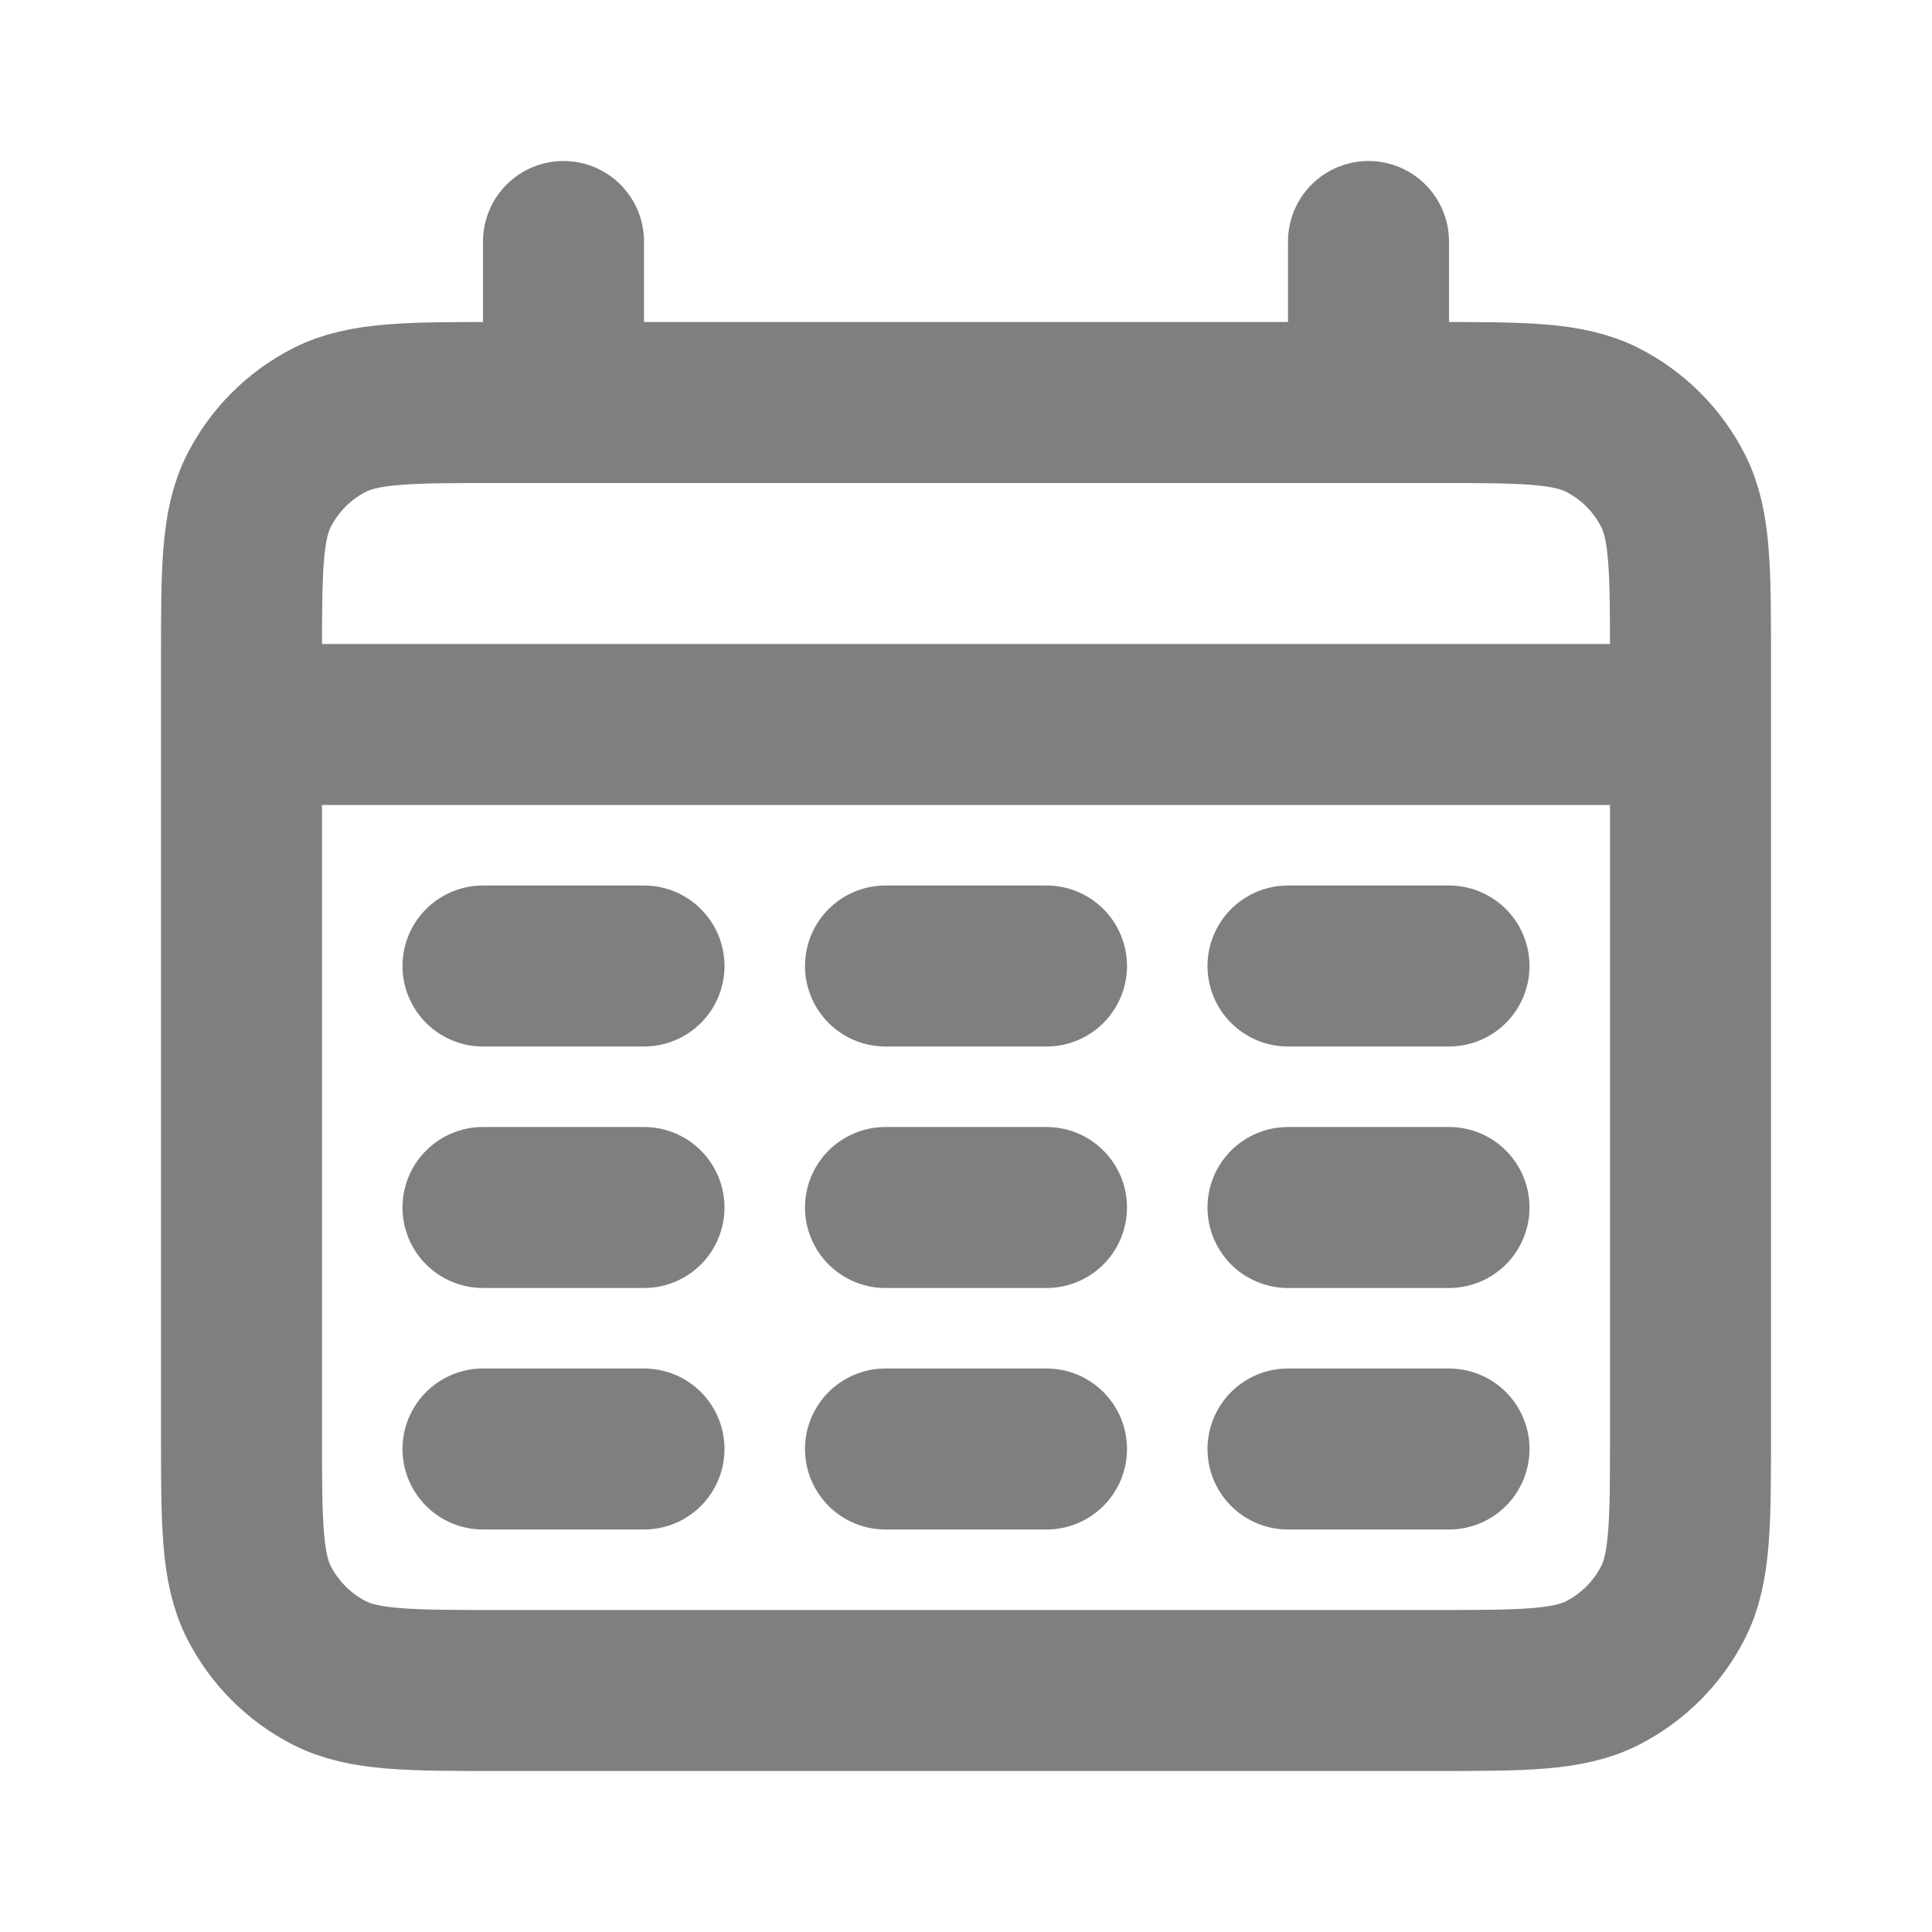
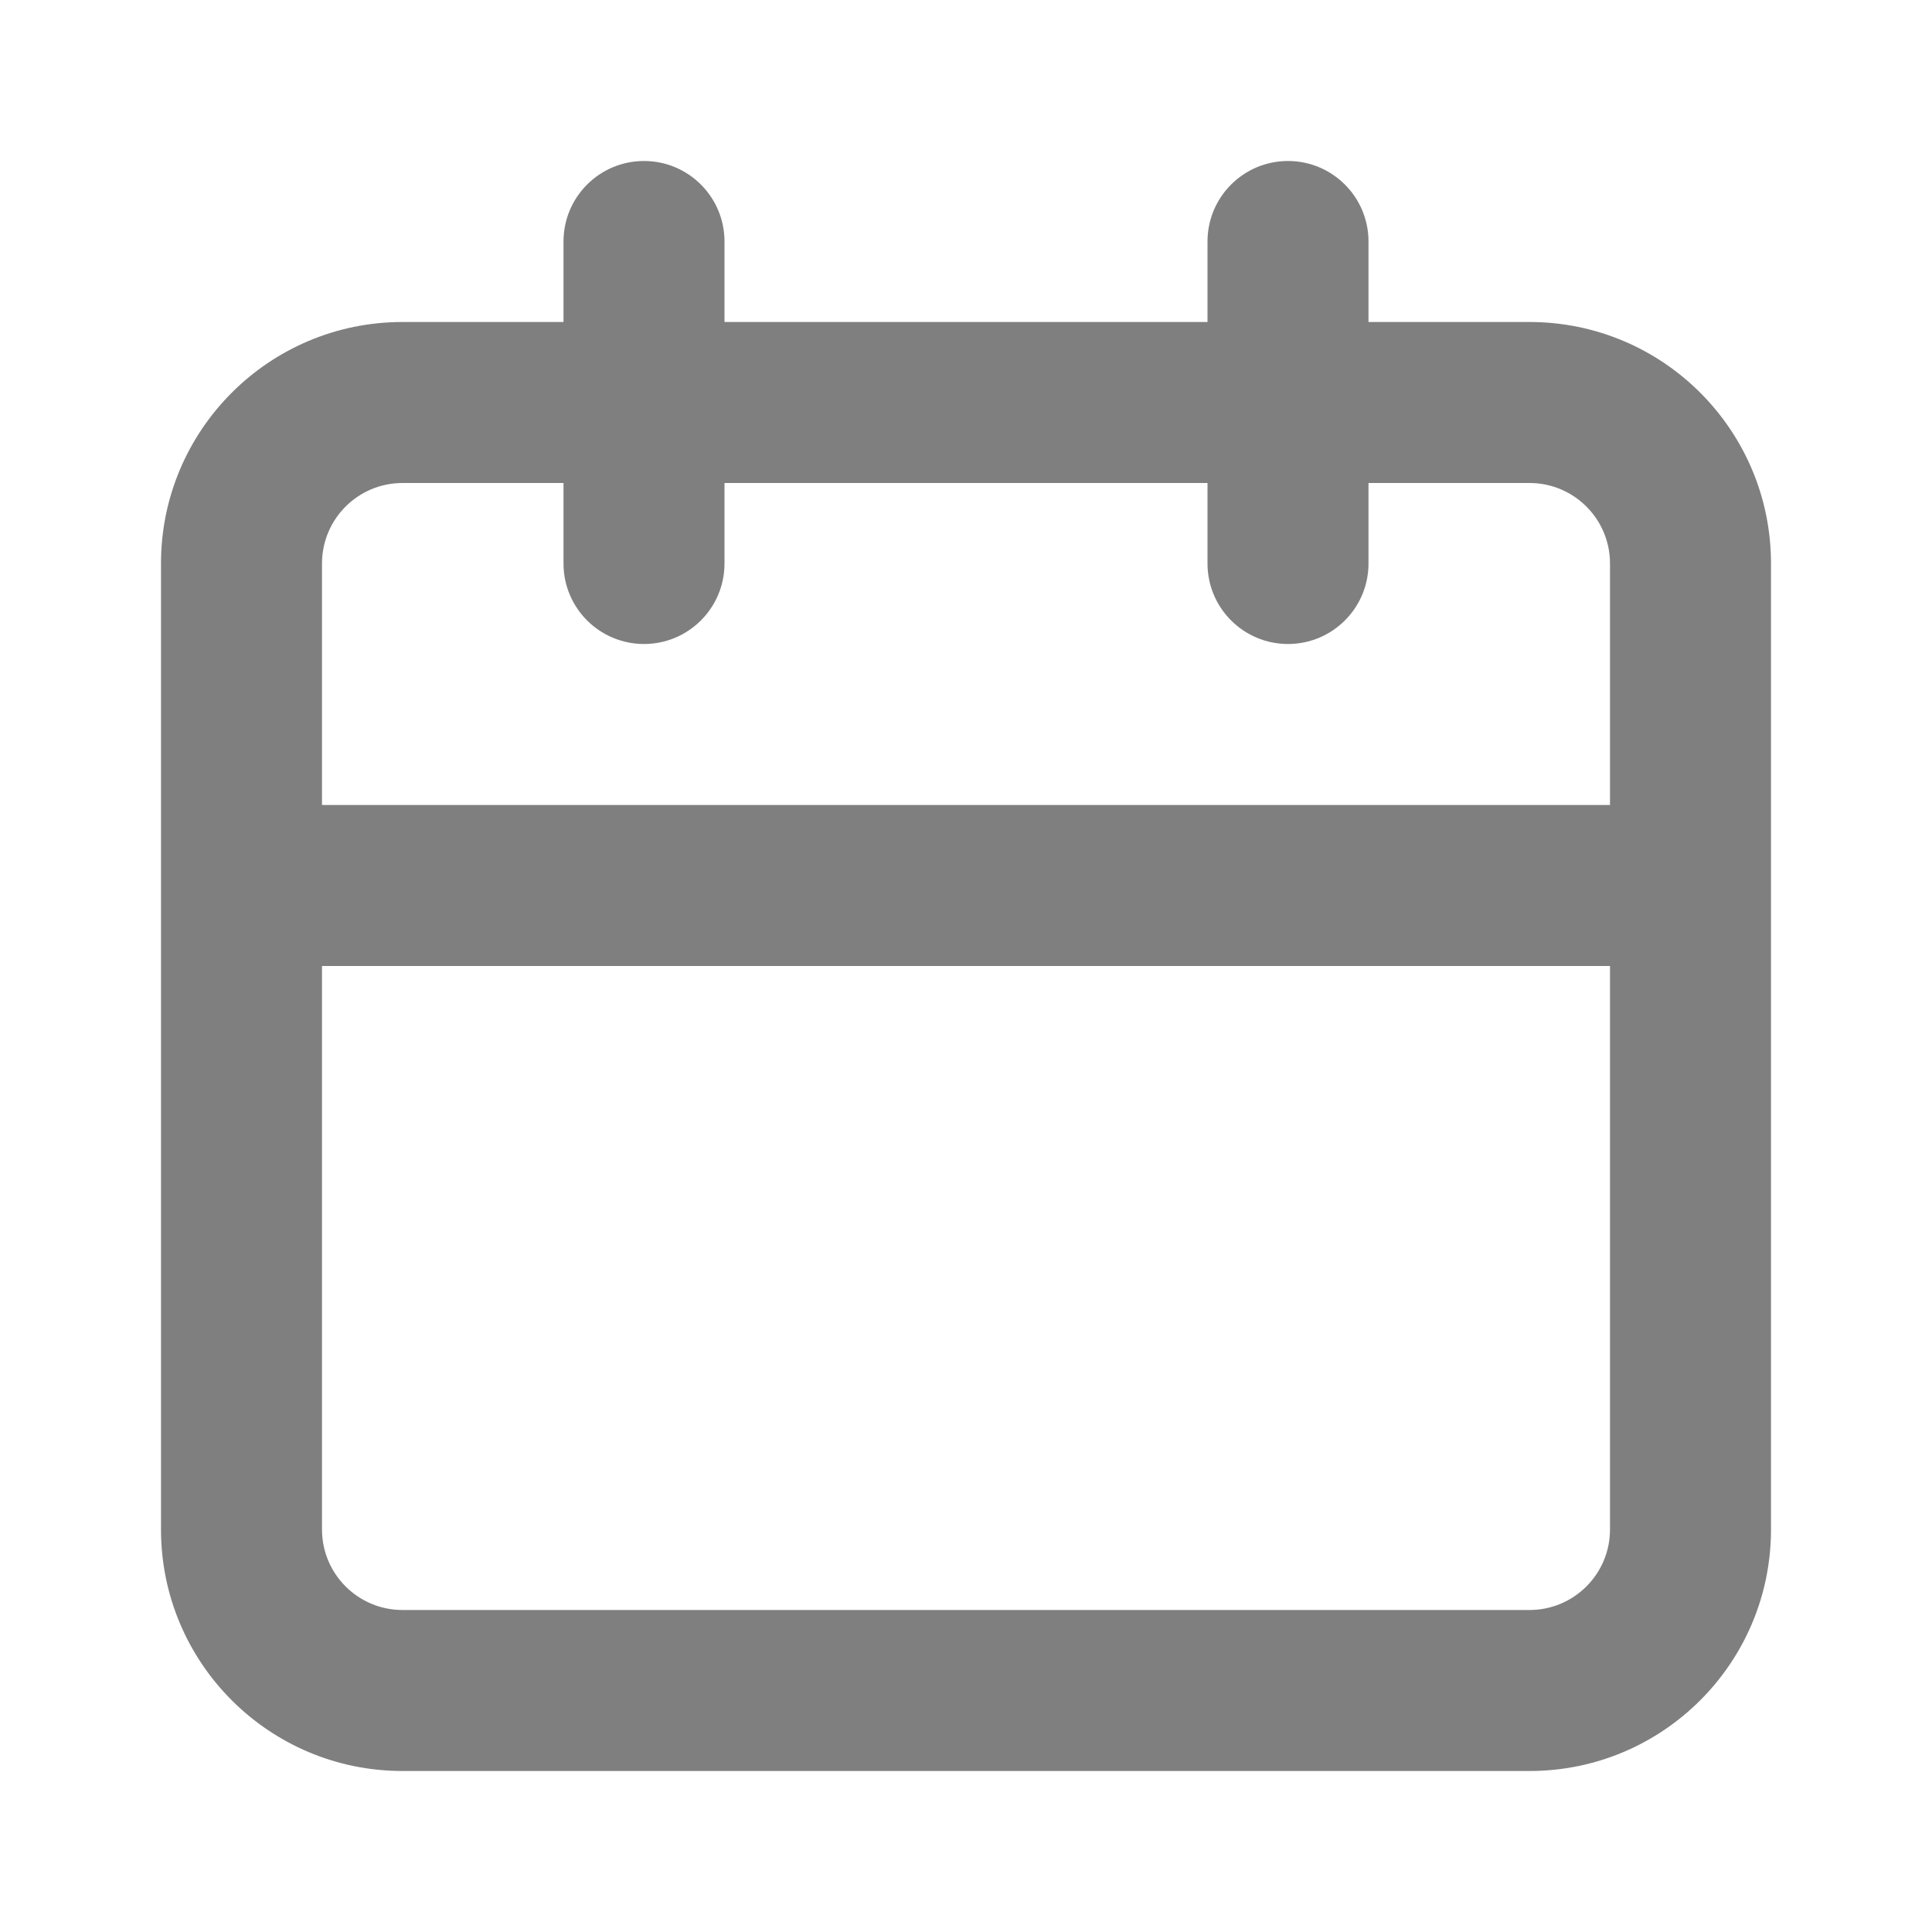
- <svg xmlns="http://www.w3.org/2000/svg" width="800px" height="800px" viewBox="0 0 24 24" fill="none" opacity="0.5">
-   <path d="M3 9H21M7 3V5M17 3V5M6 12H8M11 12H13M16 12H18M6 15H8M11 15H13M16 15H18M6 18H8M11 18H13M16 18H18M6.2 21H17.8C18.92 21 19.48 21 19.908 20.782C20.284 20.59 20.59 20.284 20.782 19.908C21 19.48 21 18.92 21 17.8V8.2C21 7.08 21 6.52 20.782 6.092C20.59 5.716 20.284 5.41 19.908 5.218C19.48 5 18.92 5 17.8 5H6.2C5.08 5 4.52 5 4.092 5.218C3.716 5.41 3.41 5.716 3.218 6.092C3 6.52 3 7.08 3 8.2V17.8C3 18.92 3 19.48 3.218 19.908C3.41 20.284 3.716 20.59 4.092 20.782C4.52 21 5.08 21 6.2 21Z" stroke="#000000" stroke-width="2" stroke-linecap="round" />
+ <svg xmlns="http://www.w3.org/2000/svg" fill="#000000" width="800px" height="800px" viewBox="0 0 24 24" opacity="0.5">
+   <path d="M19,4H17V3a1,1,0,0,0-2,0V4H9V3A1,1,0,0,0,7,3V4H5A3,3,0,0,0,2,7V19a3,3,0,0,0,3,3H19a3,3,0,0,0,3-3V7A3,3,0,0,0,19,4Zm1,15a1,1,0,0,1-1,1H5a1,1,0,0,1-1-1V12H20Zm0-9H4V7A1,1,0,0,1,5,6H7V7A1,1,0,0,0,9,7V6h6V7a1,1,0,0,0,2,0V6h2a1,1,0,0,1,1,1Z" />
</svg>
